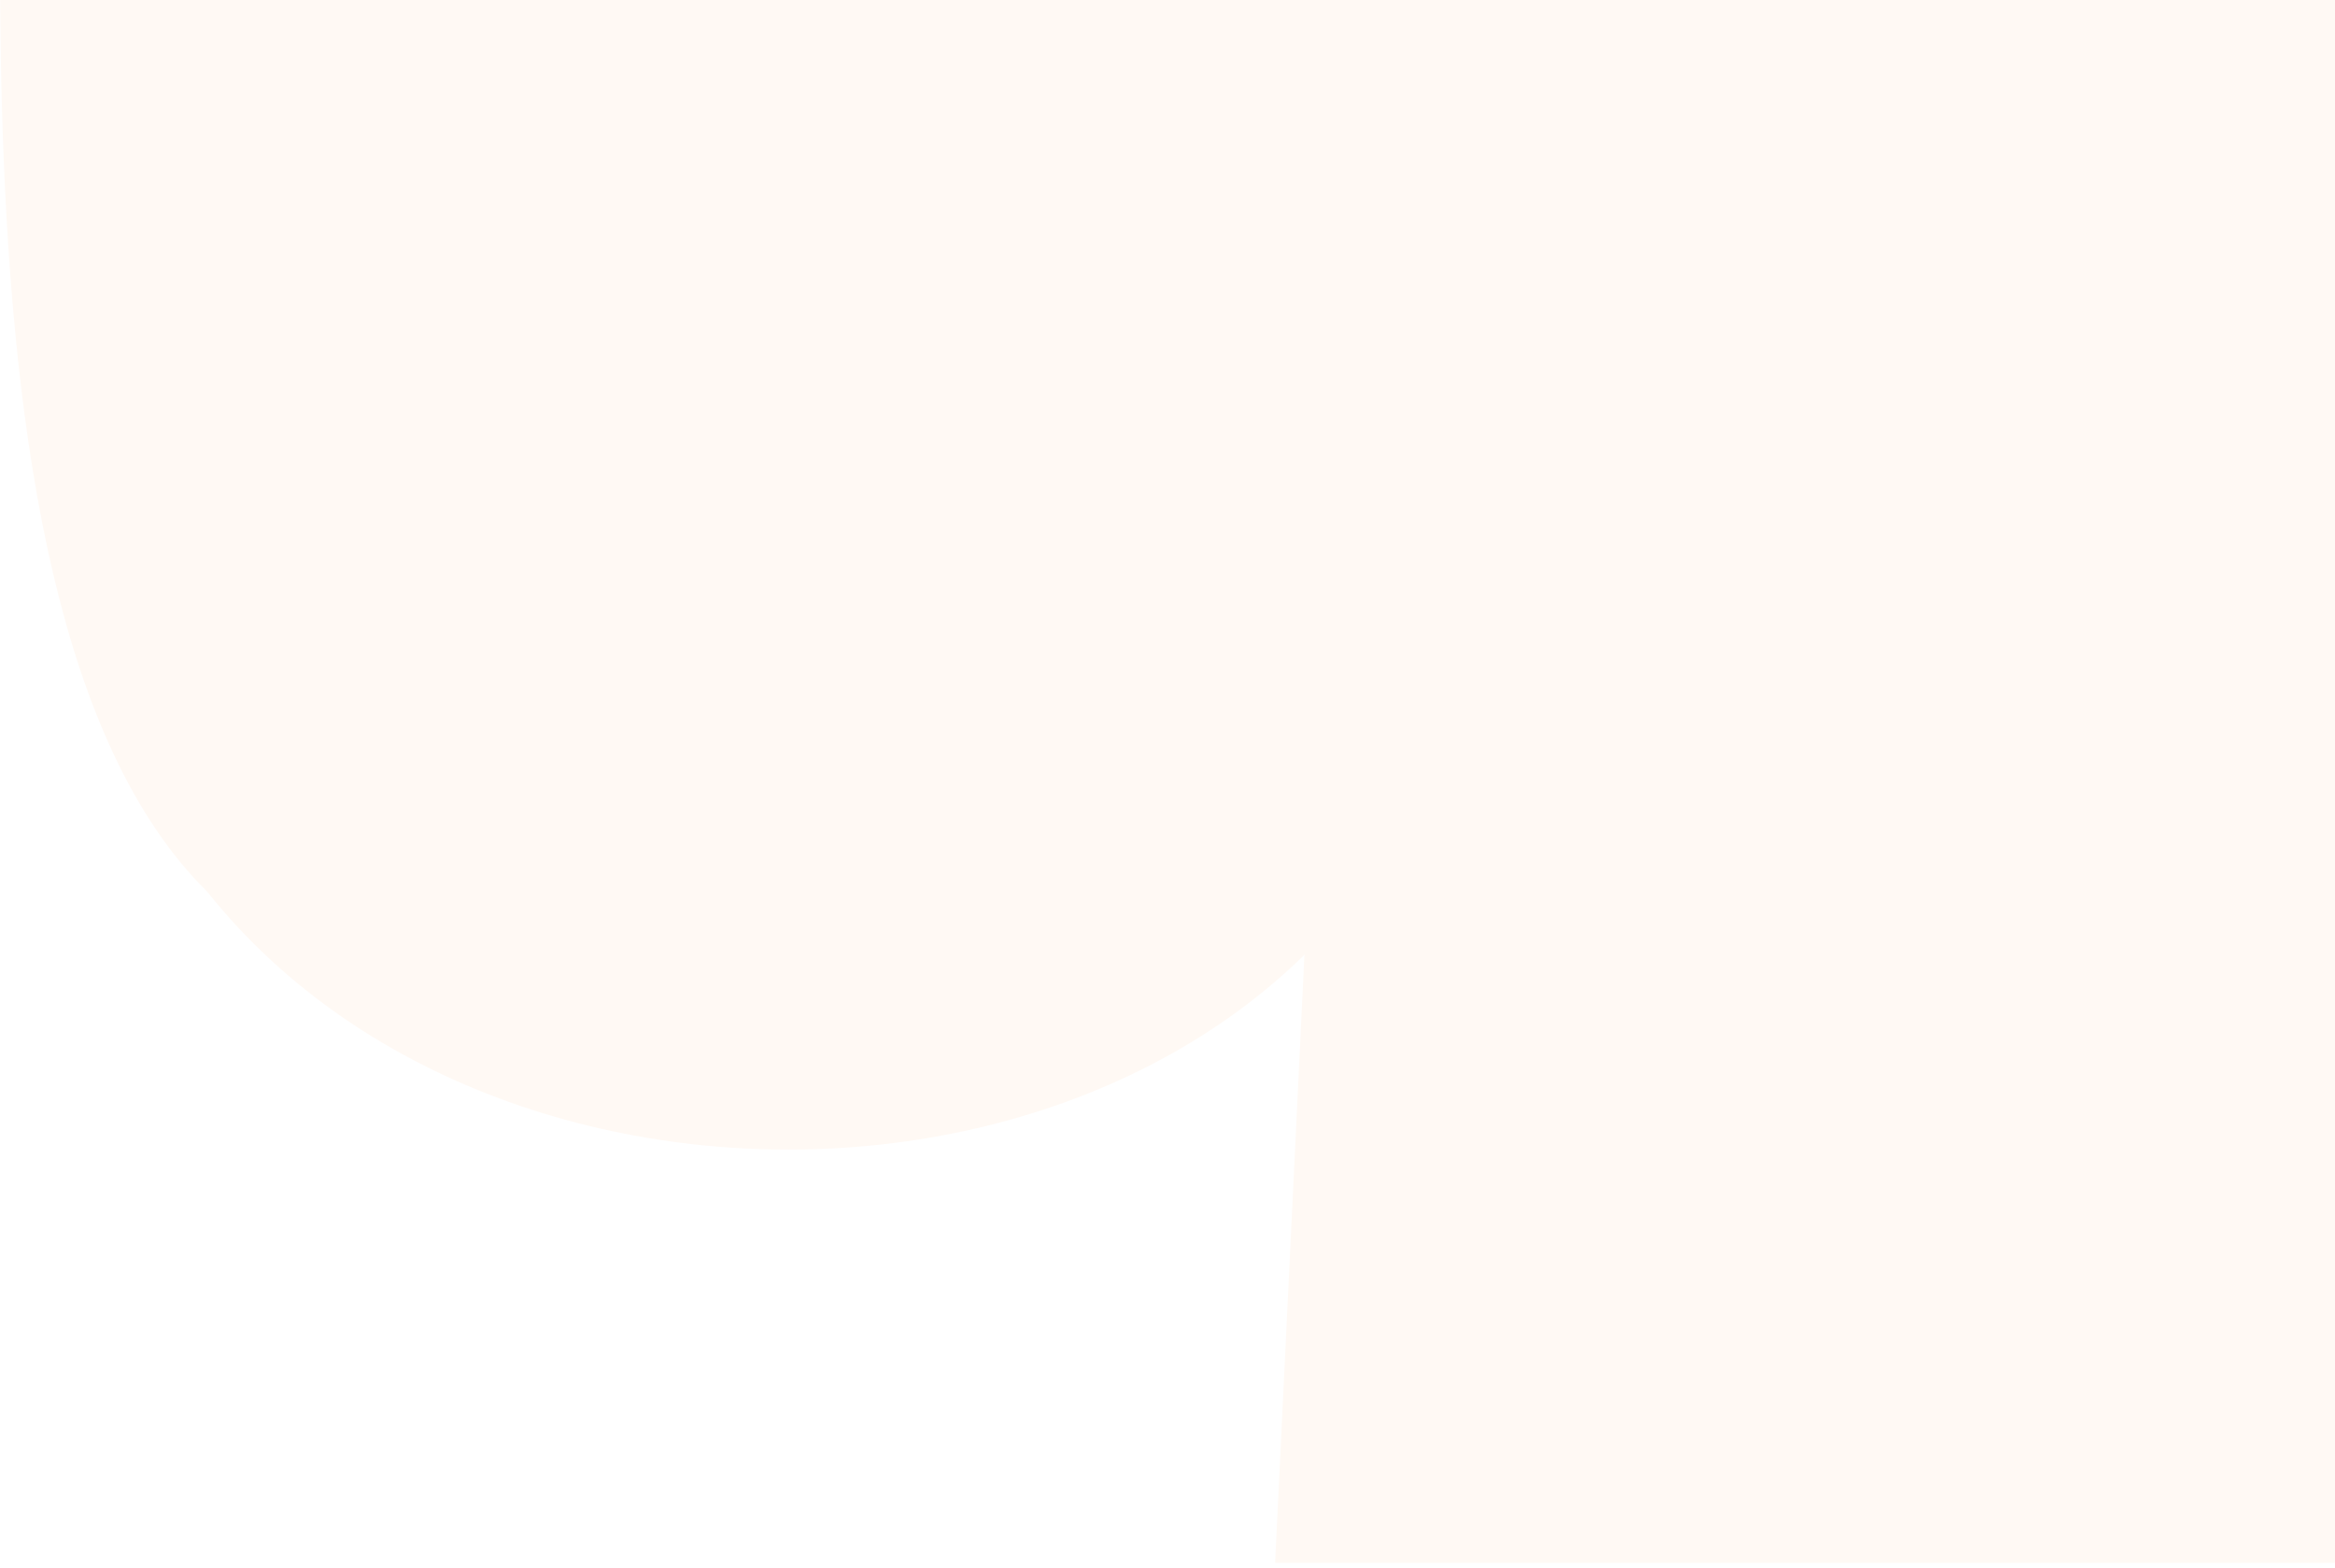
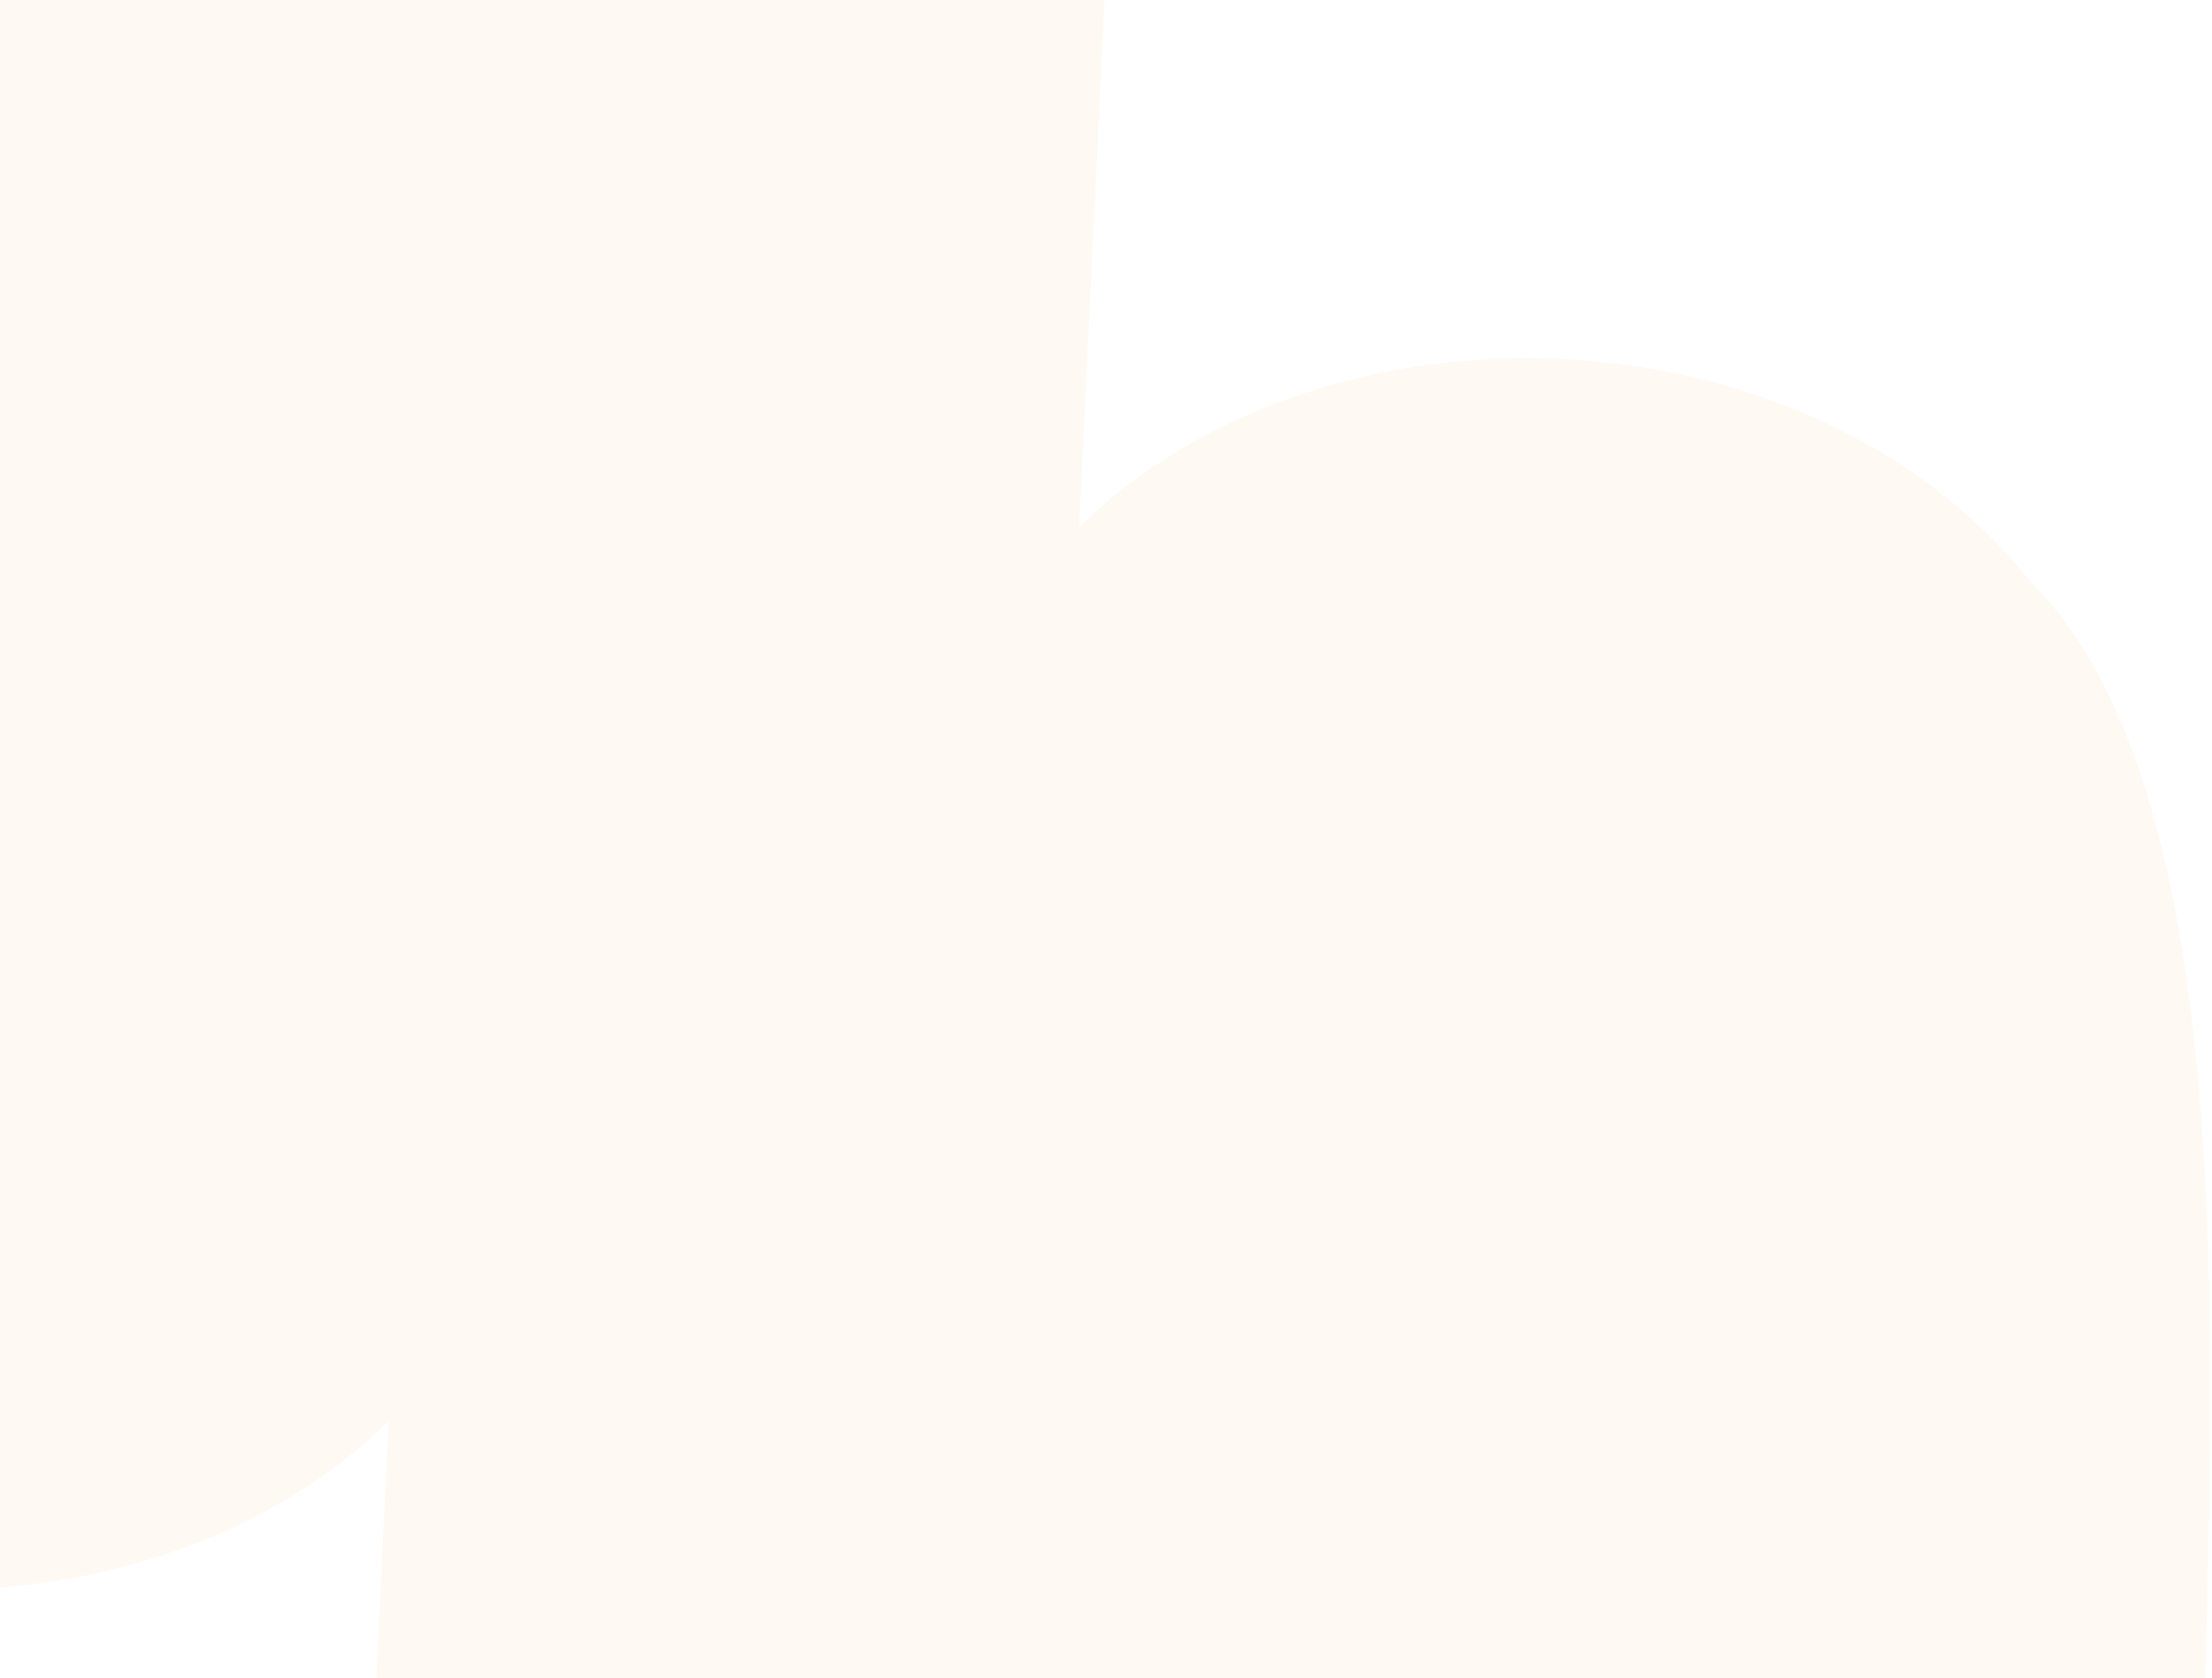
- <svg xmlns="http://www.w3.org/2000/svg" width="216" height="145" viewBox="0 0 216 145" fill="none">
-   <path d="M180.949 14.466C196.307 -32.381 266.851 -37.628 295.835 -1.233C323.379 25.936 312.543 110.626 314.414 144.588H117.955L126.114 -24.629H186.969C186.969 -24.629 176.345 12.4 180.941 14.466H180.949Z" fill="#FFF9F4" />
-   <path d="M134.053 66.796C118.695 113.644 48.151 118.891 19.168 82.496C-8.384 55.327 2.459 -29.363 0.588 -63.325H197.048L188.889 105.892H128.034C128.034 105.892 138.657 68.863 134.061 66.796H134.053Z" fill="#FFF9F4" />
+ <svg xmlns="http://www.w3.org/2000/svg" width="236" height="179" viewBox="0 0 236 179" fill="none">
+   <path d="M101.749 77.792C117.107 30.944 187.651 25.697 216.635 62.092C244.179 89.261 233.343 173.951 235.214 207.913H38.755L46.914 38.697H107.769C107.769 38.697 97.145 75.725 101.741 77.792H101.749Z" fill="#FFF9F4" />
+   <path d="M54.853 130.122C39.495 176.969 -31.049 182.216 -60.032 145.822C-87.584 118.652 -76.741 33.962 -78.612 0H117.848L109.689 169.217H48.834C48.834 169.217 59.457 132.188 54.861 130.122H54.853Z" fill="#FFF9F4" />
</svg>
